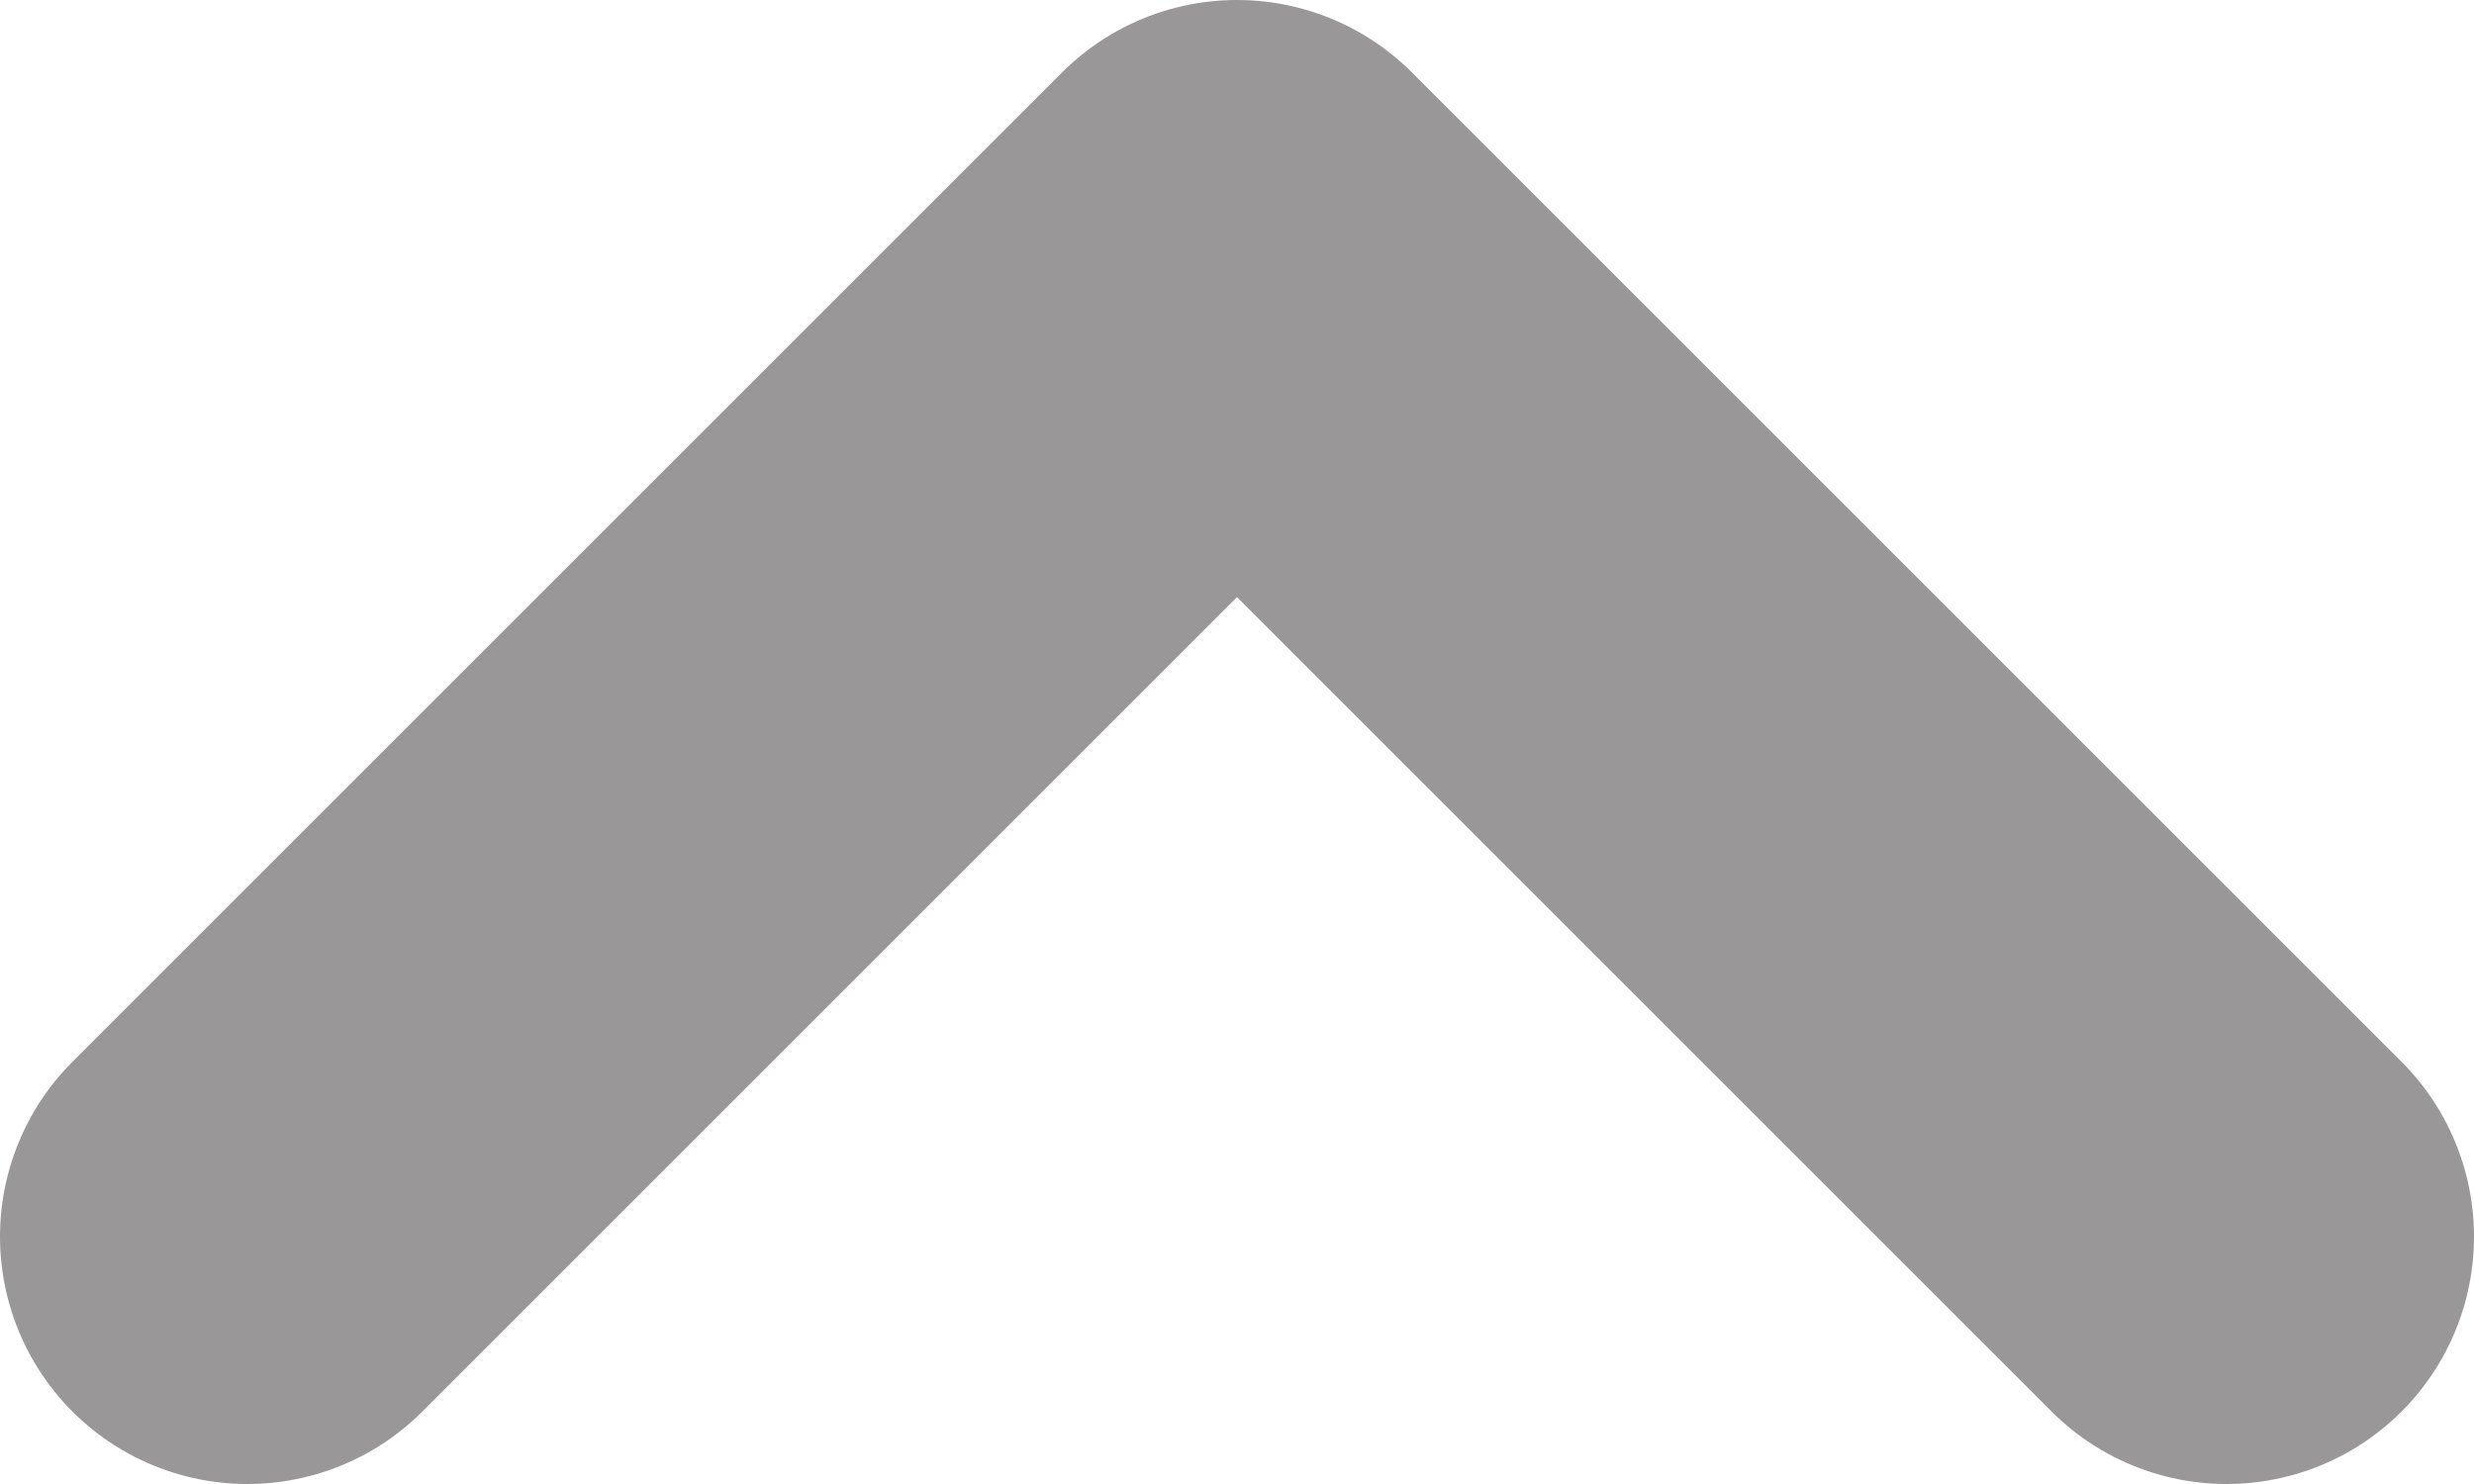
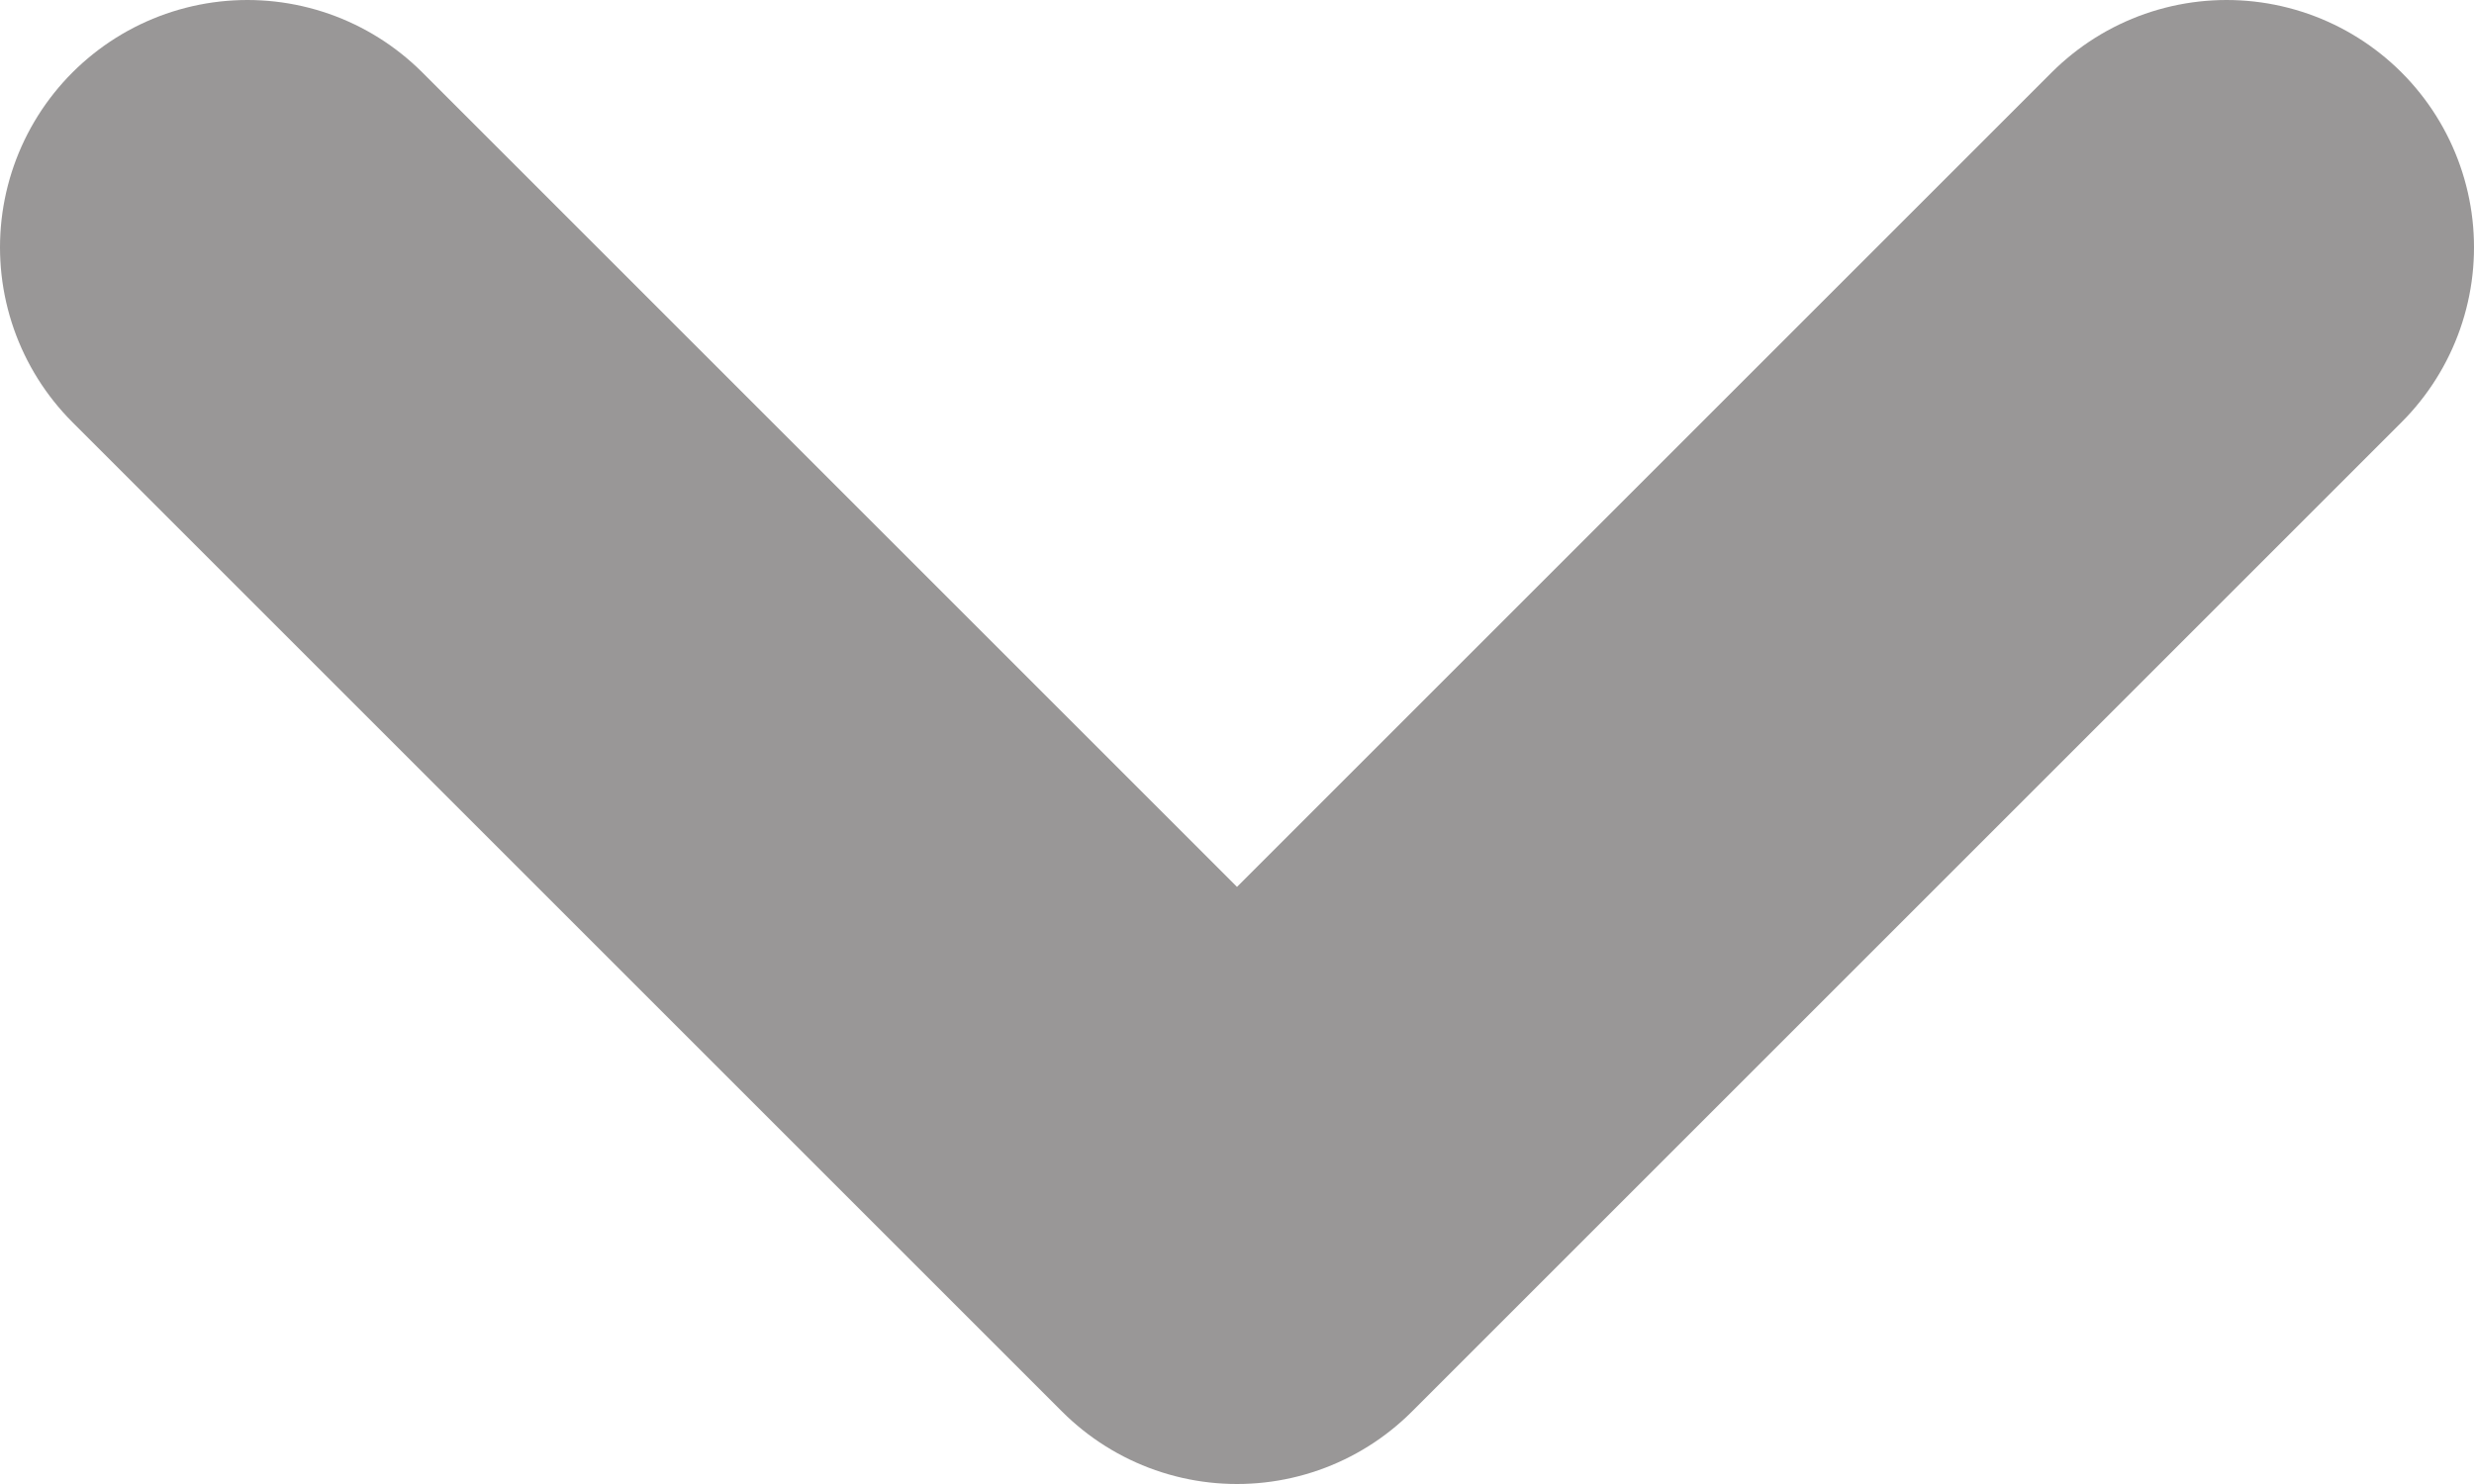
<svg xmlns="http://www.w3.org/2000/svg" width="10" height="6" viewBox="0 0 10 6" fill="none">
-   <path d="M9 5L5 1L1 5" stroke="#999797" stroke-width="2" stroke-linecap="round" stroke-linejoin="round" />
+   <path d="M1 1L5 5L9 1" stroke="#999797" stroke-width="2" stroke-linecap="round" stroke-linejoin="round" />
</svg>
